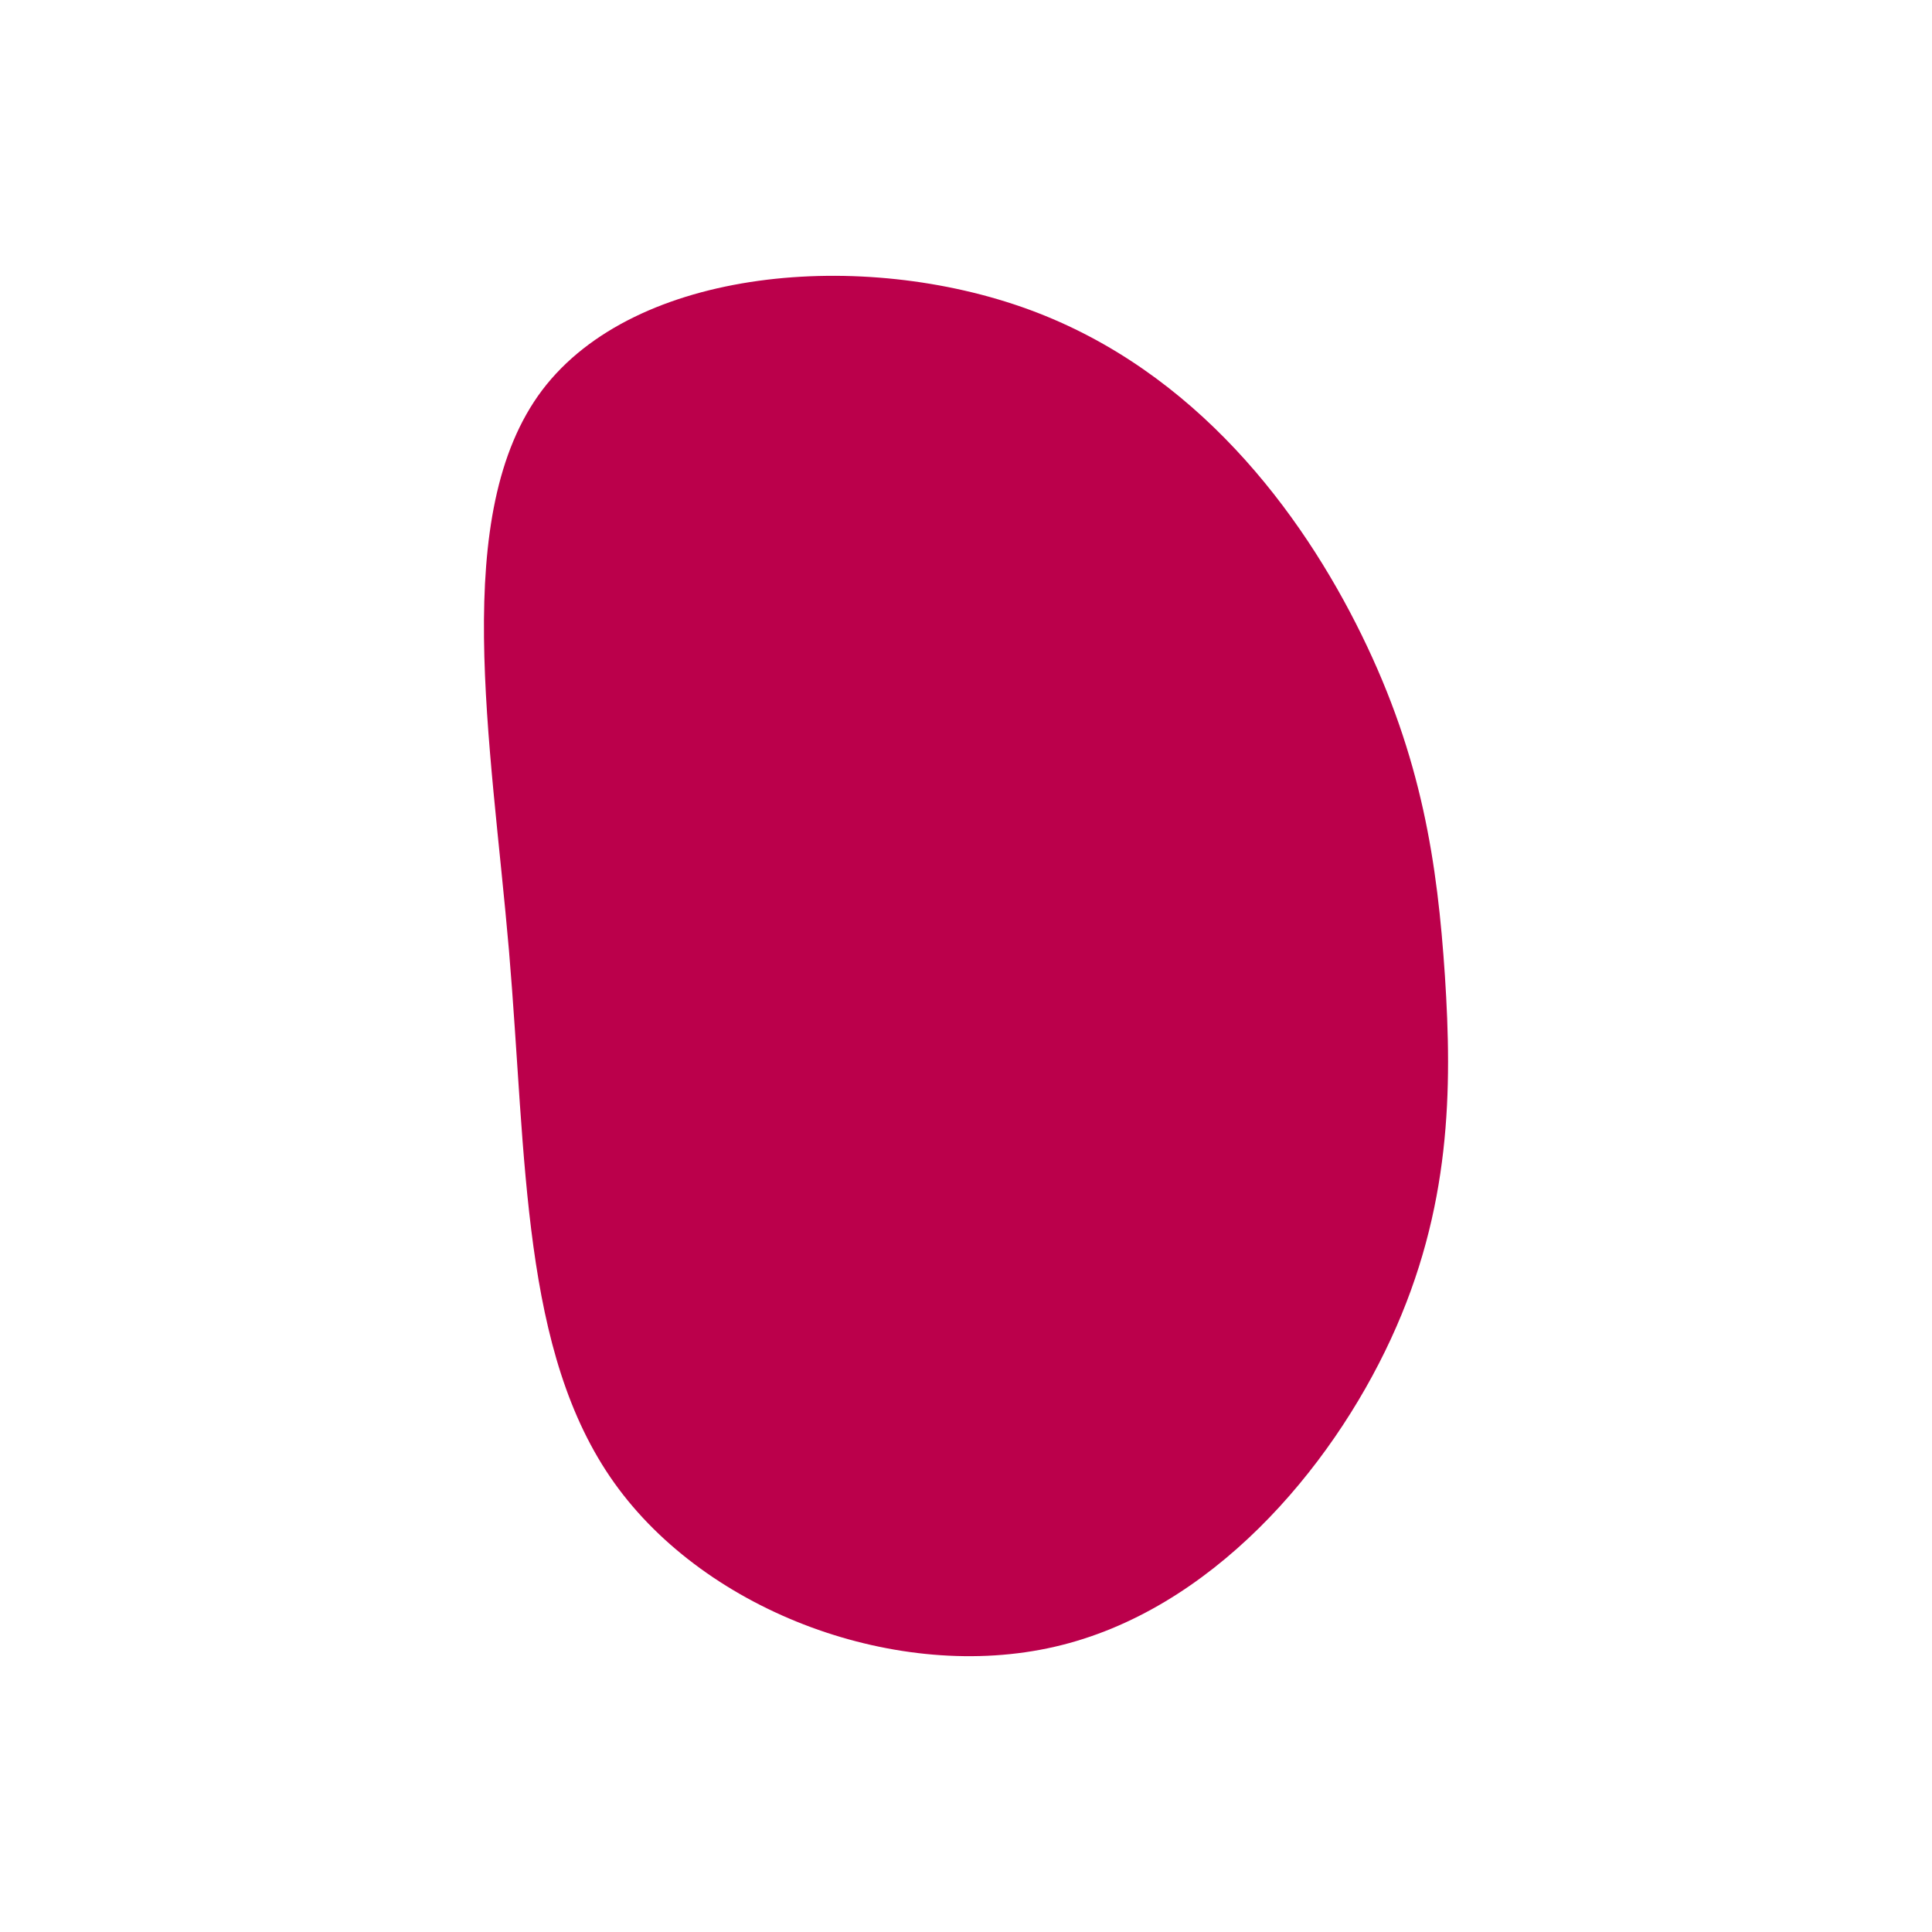
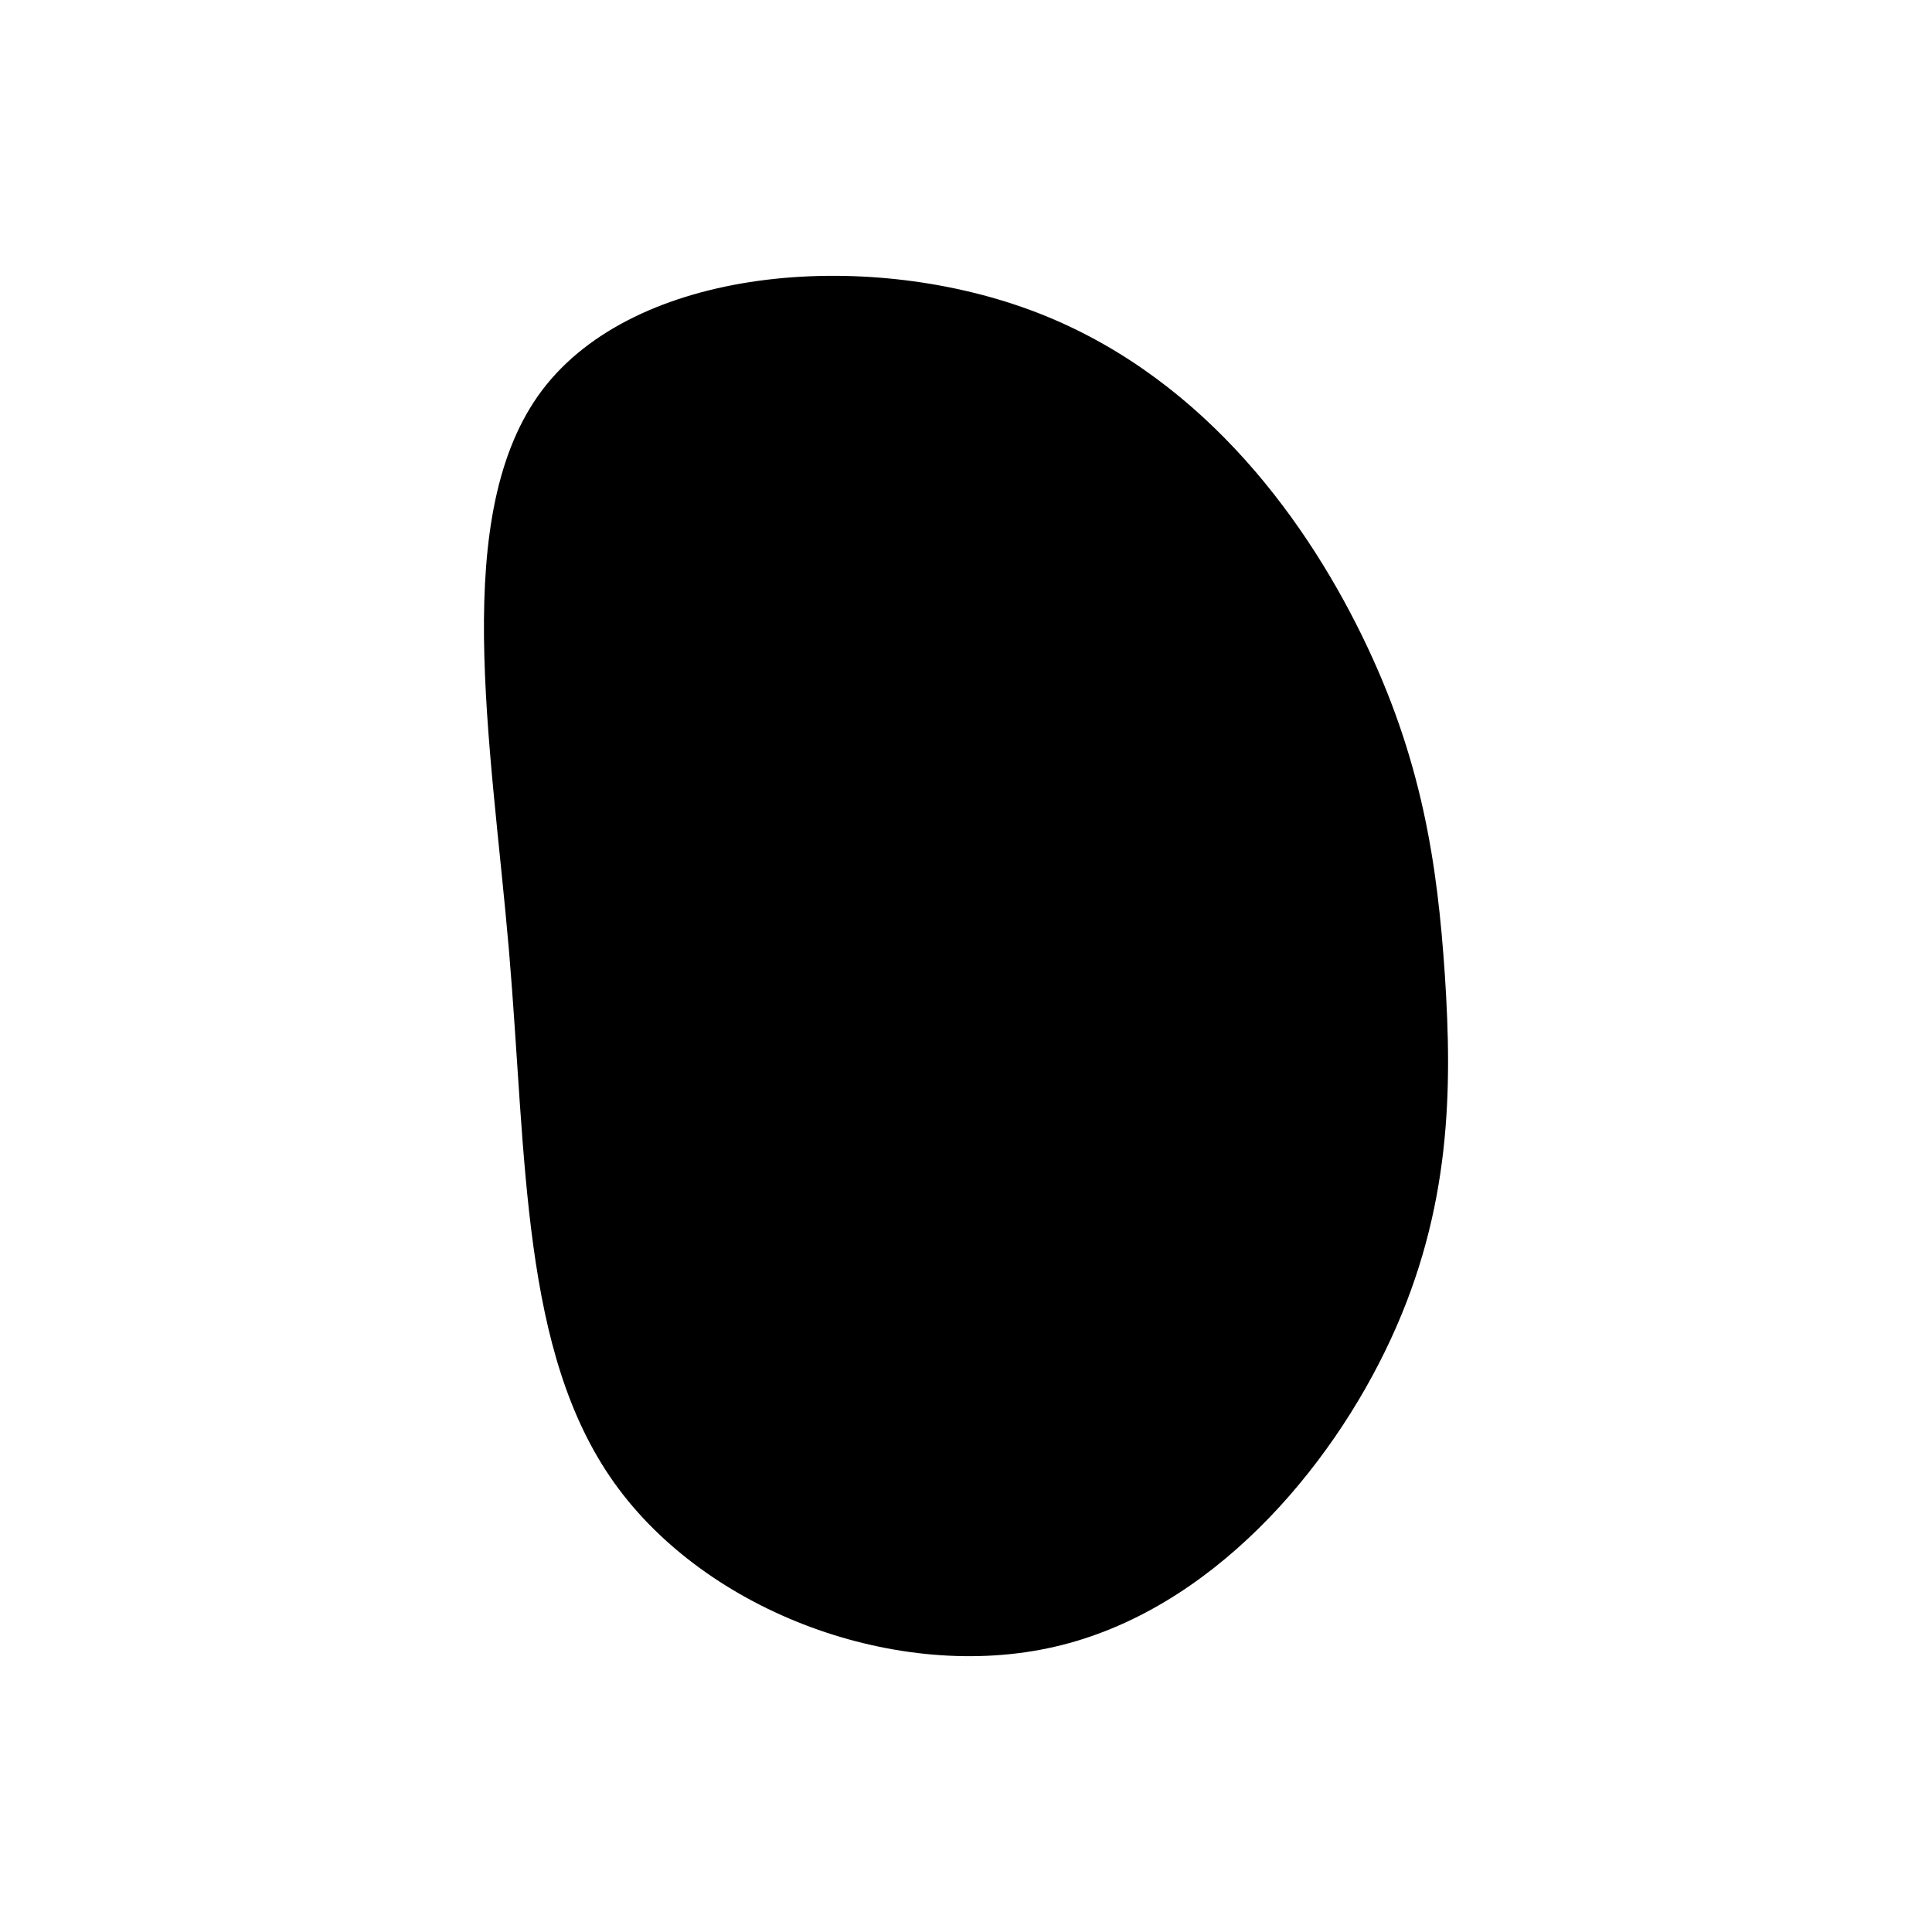
<svg xmlns="http://www.w3.org/2000/svg" id="visual" viewBox="0 0 900 900" width="900" height="900" version="1.1">
  <g transform="translate(508.1011 451.2019)">
-     <path d="M126.2 -155.4C154.3 -98.1 161.5 -49 165 3.4C168.4 55.9 168 111.7 139.8 172.6C111.7 233.4 55.9 299.2 -16.7 315.9C-89.3 332.7 -178.7 300.3 -222 239.5C-265.3 178.7 -262.7 89.3 -271 -8.4C-279.4 -106.1 -298.8 -212.1 -255.5 -269.5C-212.1 -326.8 -106.1 -335.4 -28.5 -306.9C49 -278.4 98.1 -212.7 126.2 -155.4" fill="#BB004B" />
+     <path d="M126.2 -155.4C154.3 -98.1 161.5 -49 165 3.4C168.4 55.9 168 111.7 139.8 172.6C111.7 233.4 55.9 299.2 -16.7 315.9C-89.3 332.7 -178.7 300.3 -222 239.5C-265.3 178.7 -262.7 89.3 -271 -8.4C-279.4 -106.1 -298.8 -212.1 -255.5 -269.5C-212.1 -326.8 -106.1 -335.4 -28.5 -306.9C49 -278.4 98.1 -212.7 126.2 -155.4" fill="current" />
  </g>
</svg>
